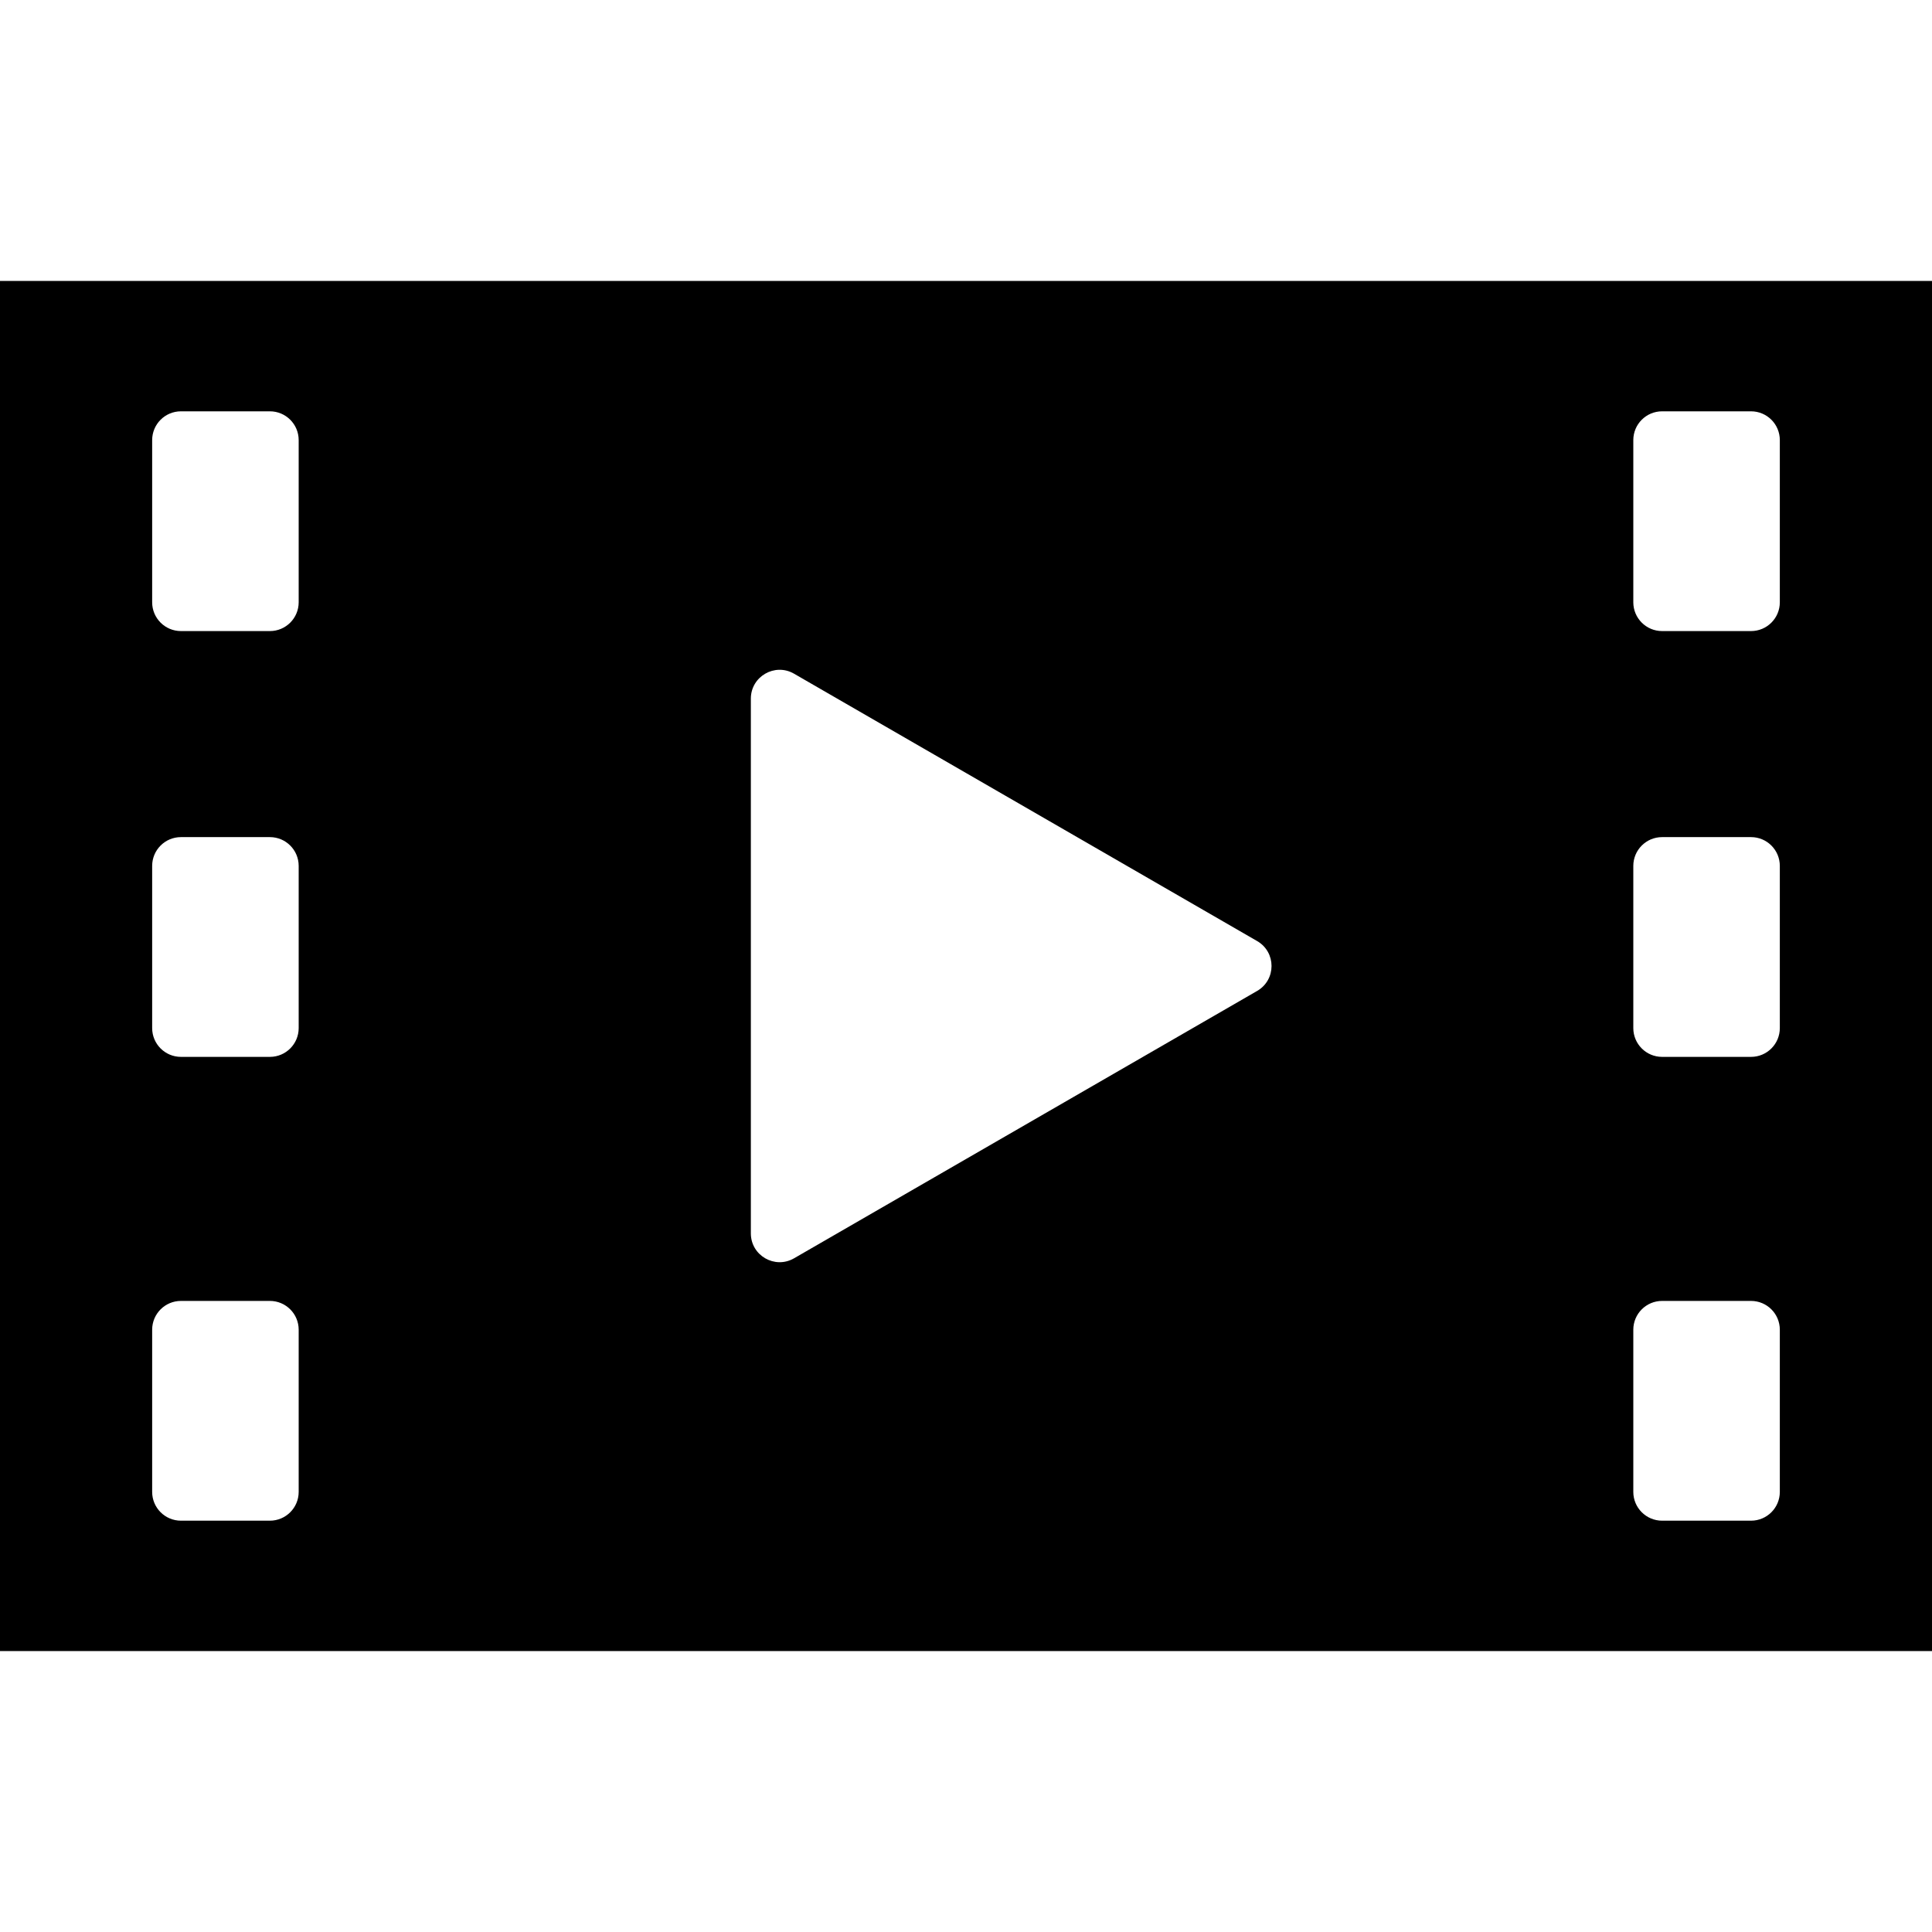
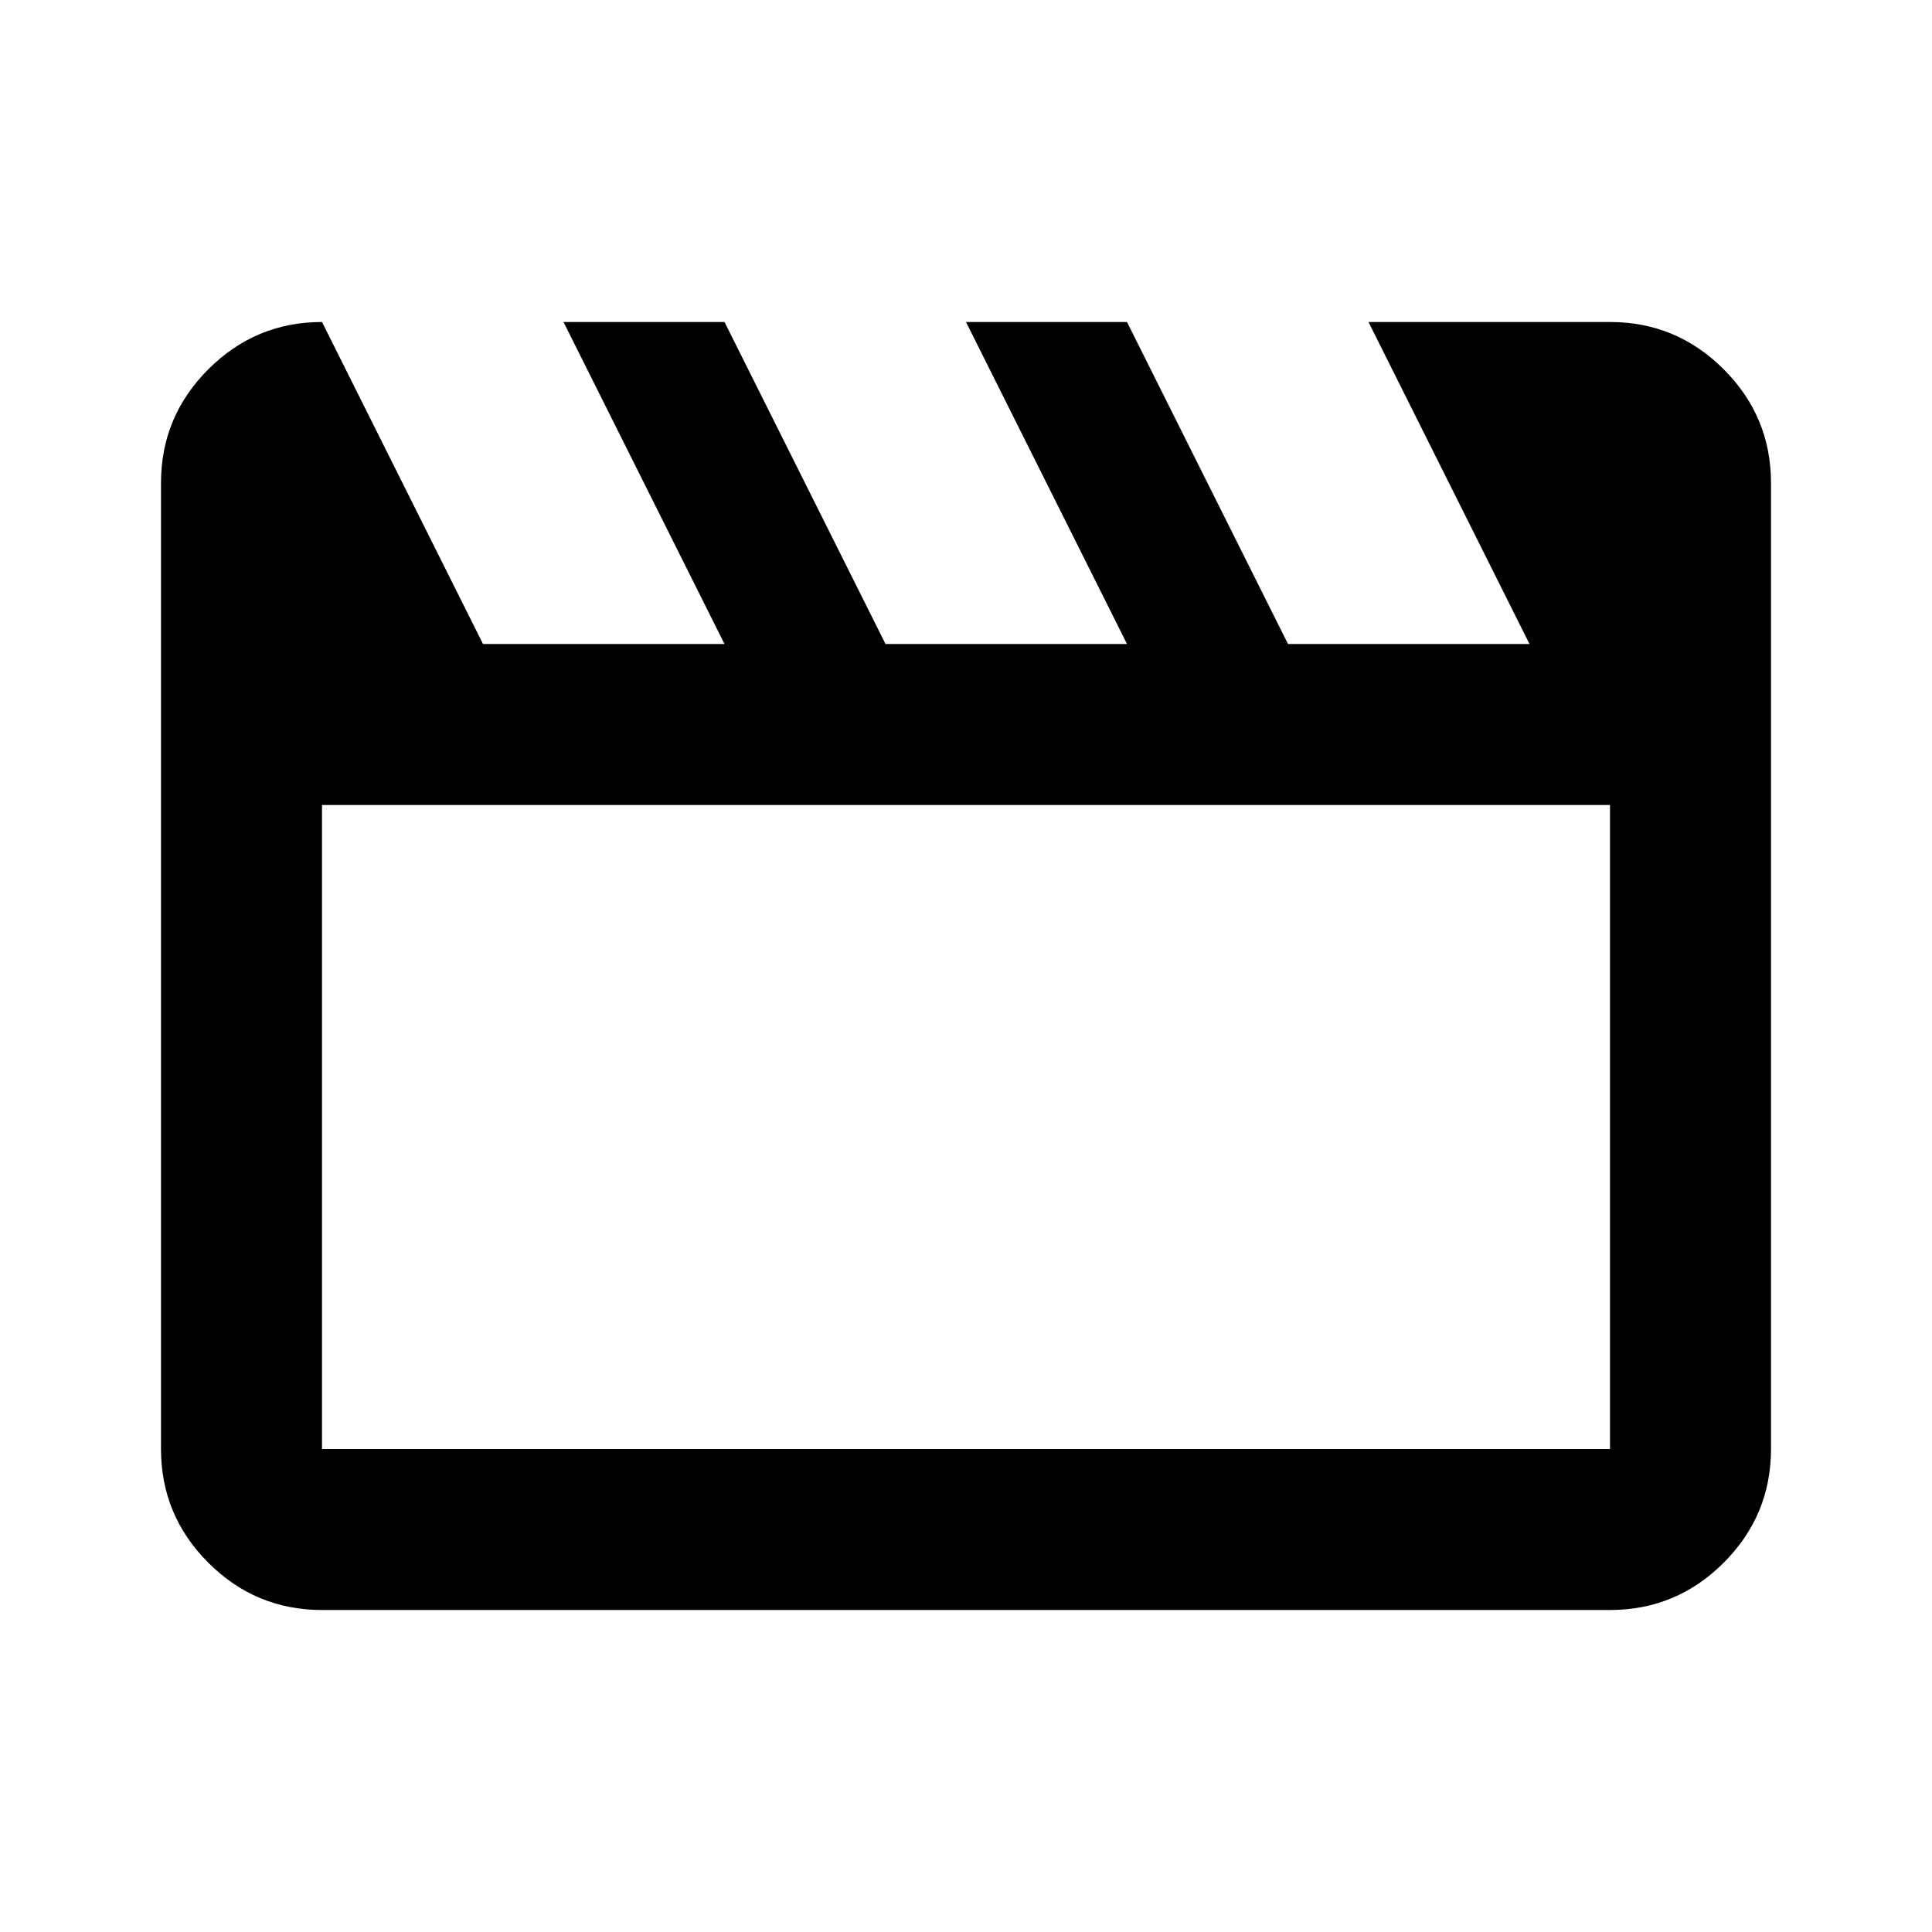
- <svg xmlns="http://www.w3.org/2000/svg" height="800px" width="800px" version="1.1" id="_x32_" viewBox="0 0 512 512" xml:space="preserve">
-   <g>
-     <path d="M0,74.451v363.098h512V74.451H0z M71.524,167.241H47.957c-4.215,0-7.633-3.417-7.633-7.632v-42.974   c0-4.215,3.418-7.631,7.633-7.631h23.566c4.215,0,7.631,3.416,7.631,7.631v42.974C79.154,163.824,75.738,167.241,71.524,167.241z    M47.957,221.844h23.566c4.215,0,7.631,3.417,7.631,7.633v42.974c0,4.215-3.416,7.632-7.631,7.632H47.957   c-4.215,0-7.633-3.417-7.633-7.632v-42.974C40.324,225.261,43.742,221.844,47.957,221.844z M47.957,344.758h23.566   c4.215,0,7.631,3.418,7.631,7.632v42.975c0,4.215-3.416,7.632-7.631,7.632H47.957c-4.215,0-7.633-3.417-7.633-7.632V352.39   C40.324,348.176,43.742,344.758,47.957,344.758z M198.982,326.856V185.144c0-5.875,6.359-9.547,11.447-6.609l122.725,70.856   c5.088,2.937,5.088,10.281,0,13.218L210.43,333.465C205.342,336.402,198.982,332.73,198.982,326.856z M464.041,167.241h-23.565   c-4.215,0-7.633-3.417-7.633-7.632v-42.974c0-4.215,3.418-7.631,7.633-7.631h23.565c4.215,0,7.631,3.416,7.631,7.631v42.974   C471.672,163.824,468.256,167.241,464.041,167.241z M440.476,221.844h23.565c4.215,0,7.631,3.417,7.631,7.633v42.974   c0,4.215-3.416,7.632-7.631,7.632h-23.565c-4.215,0-7.633-3.417-7.633-7.632v-42.974   C432.844,225.261,436.262,221.844,440.476,221.844z M440.476,344.758h23.565c4.215,0,7.631,3.418,7.631,7.632v42.975   c0,4.215-3.416,7.632-7.631,7.632h-23.565c-4.215,0-7.633-3.417-7.633-7.632V352.39   C432.844,348.176,436.262,344.758,440.476,344.758z" fill="currentColor" />
-   </g>
+ <svg xmlns="http://www.w3.org/2000/svg" height="24px" viewBox="0 -960 960 960" width="24px" fill="currentColor">
+   <path d="m160-800 80 160h120l-80-160h80l80 160h120l-80-160h80l80 160h120l-80-160h120q33 0 56.5 23.5T880-720v480q0 33-23.5 56.5T800-160H160q-33 0-56.5-23.5T80-240v-480q0-33 23.5-56.5T160-800Zm0 240v320h640v-320H160Zm0 0v320-320Z" />
</svg>
